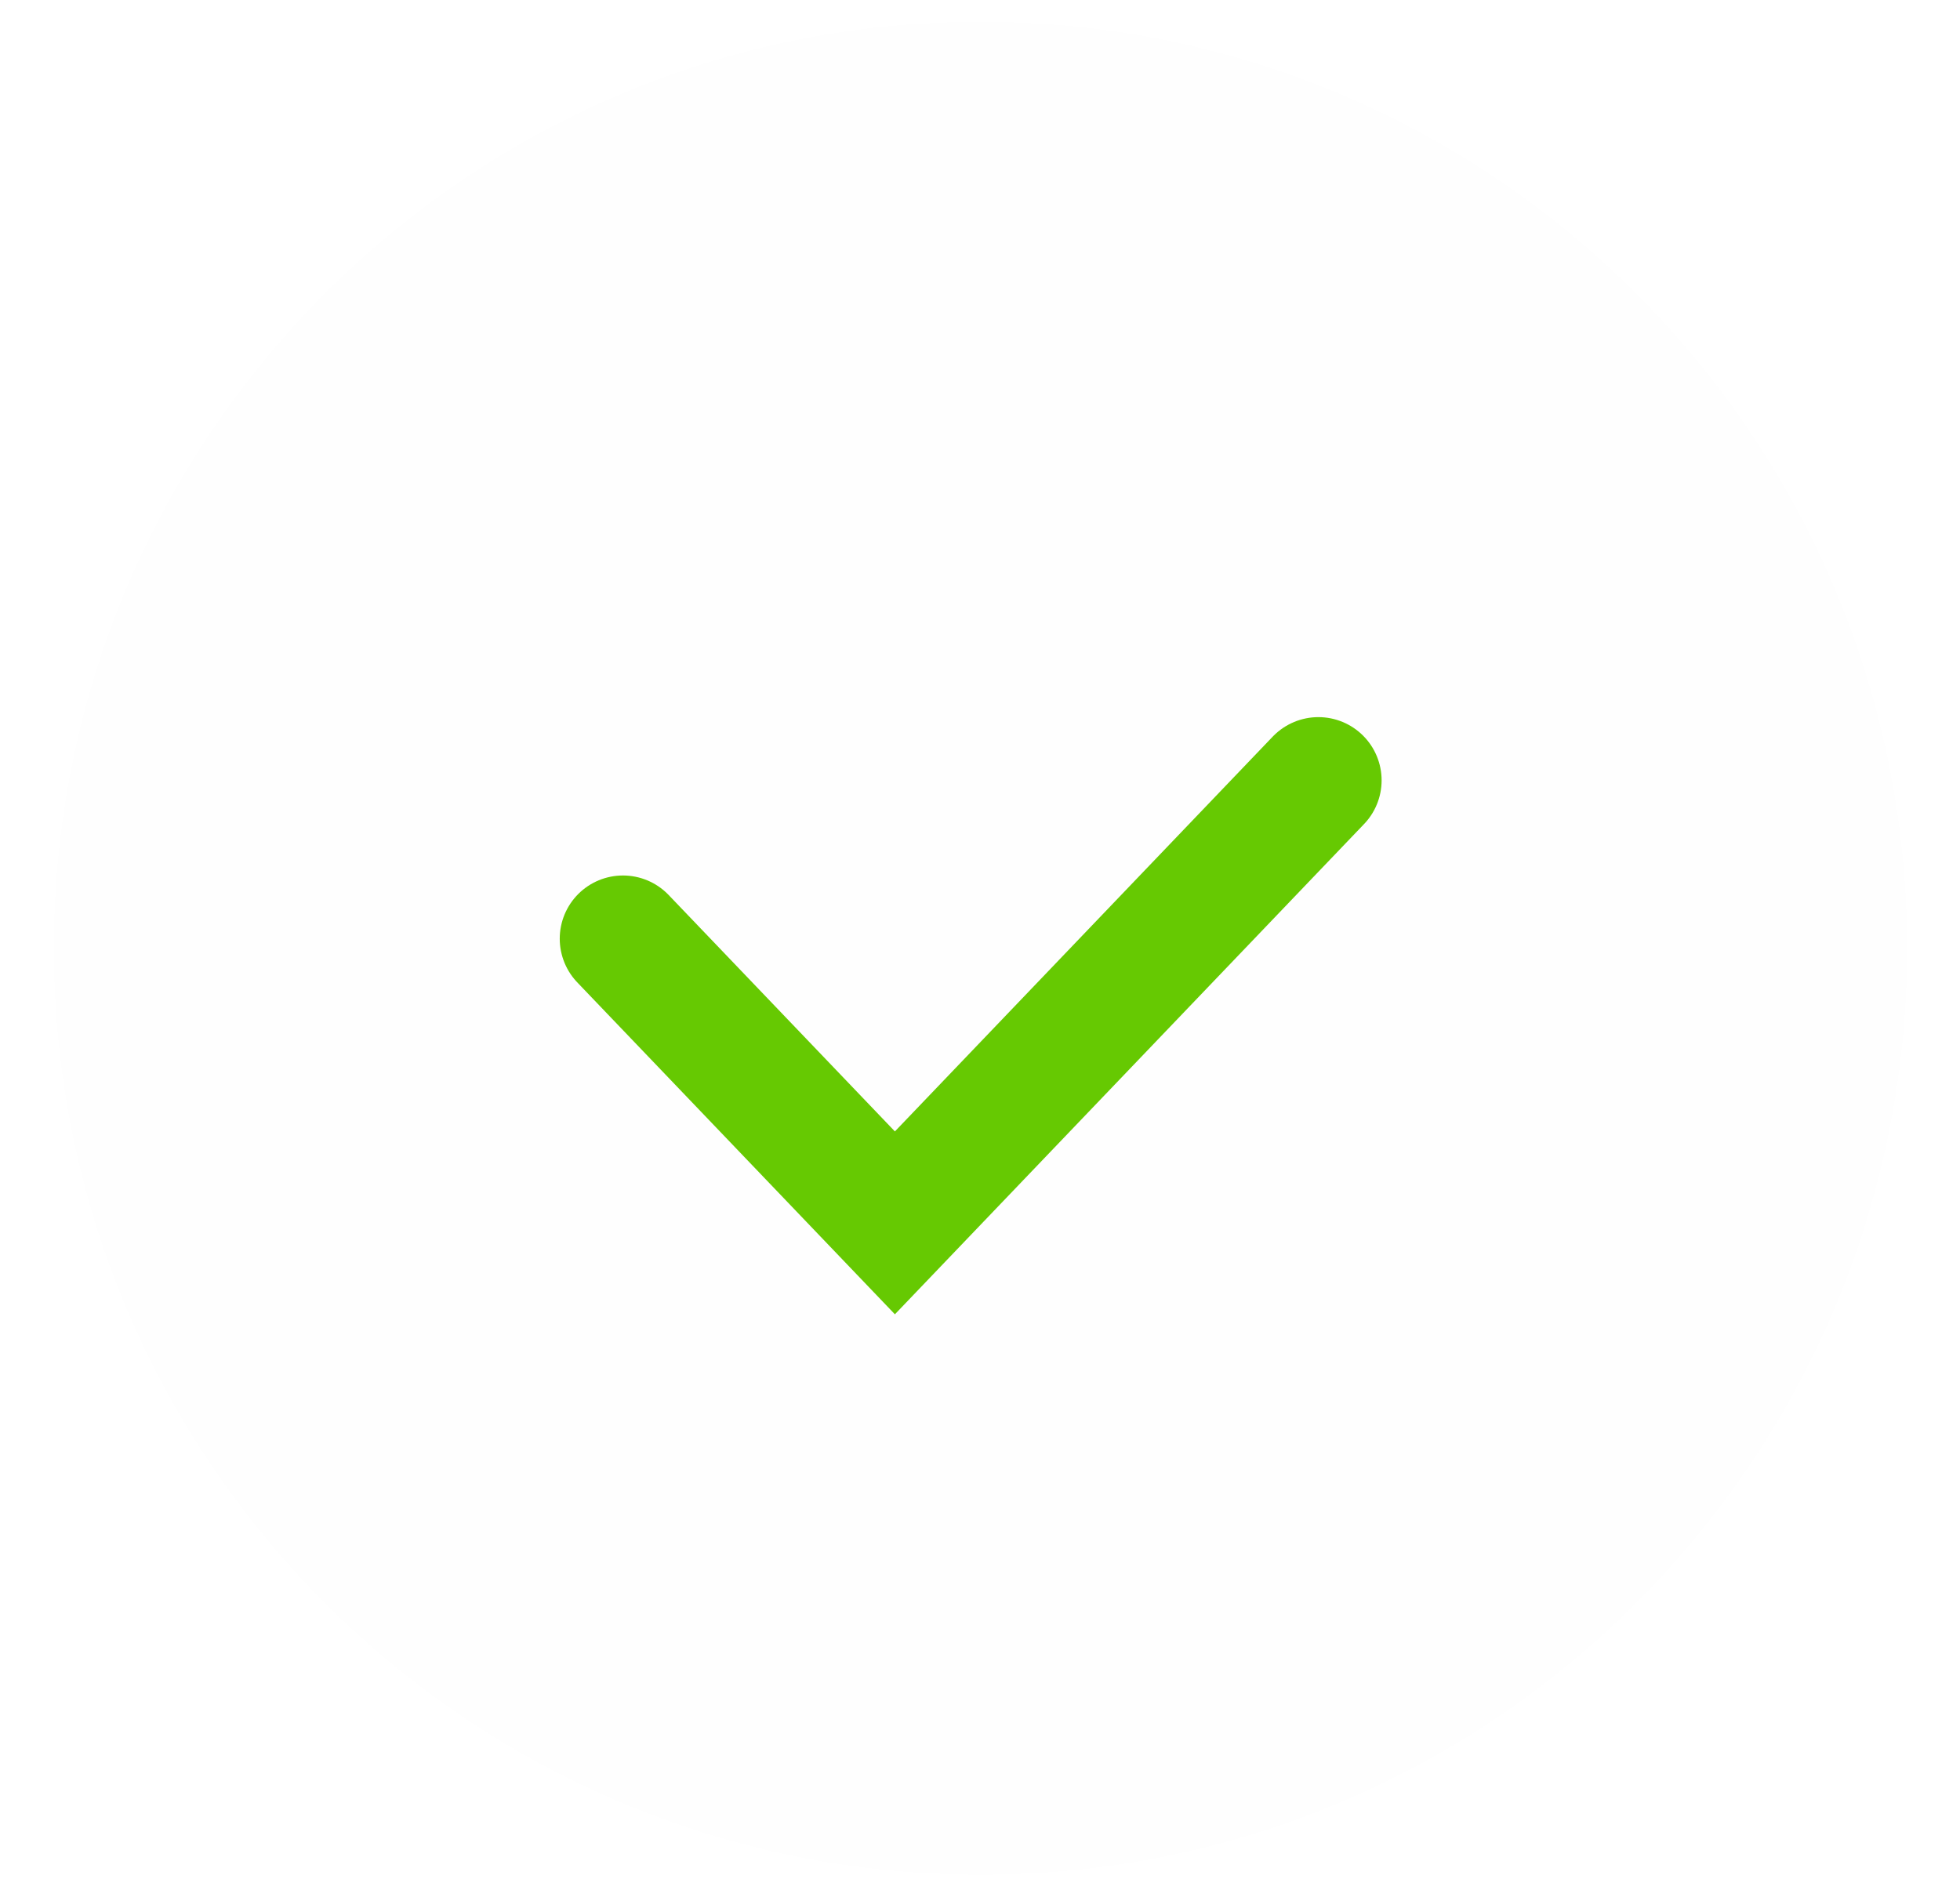
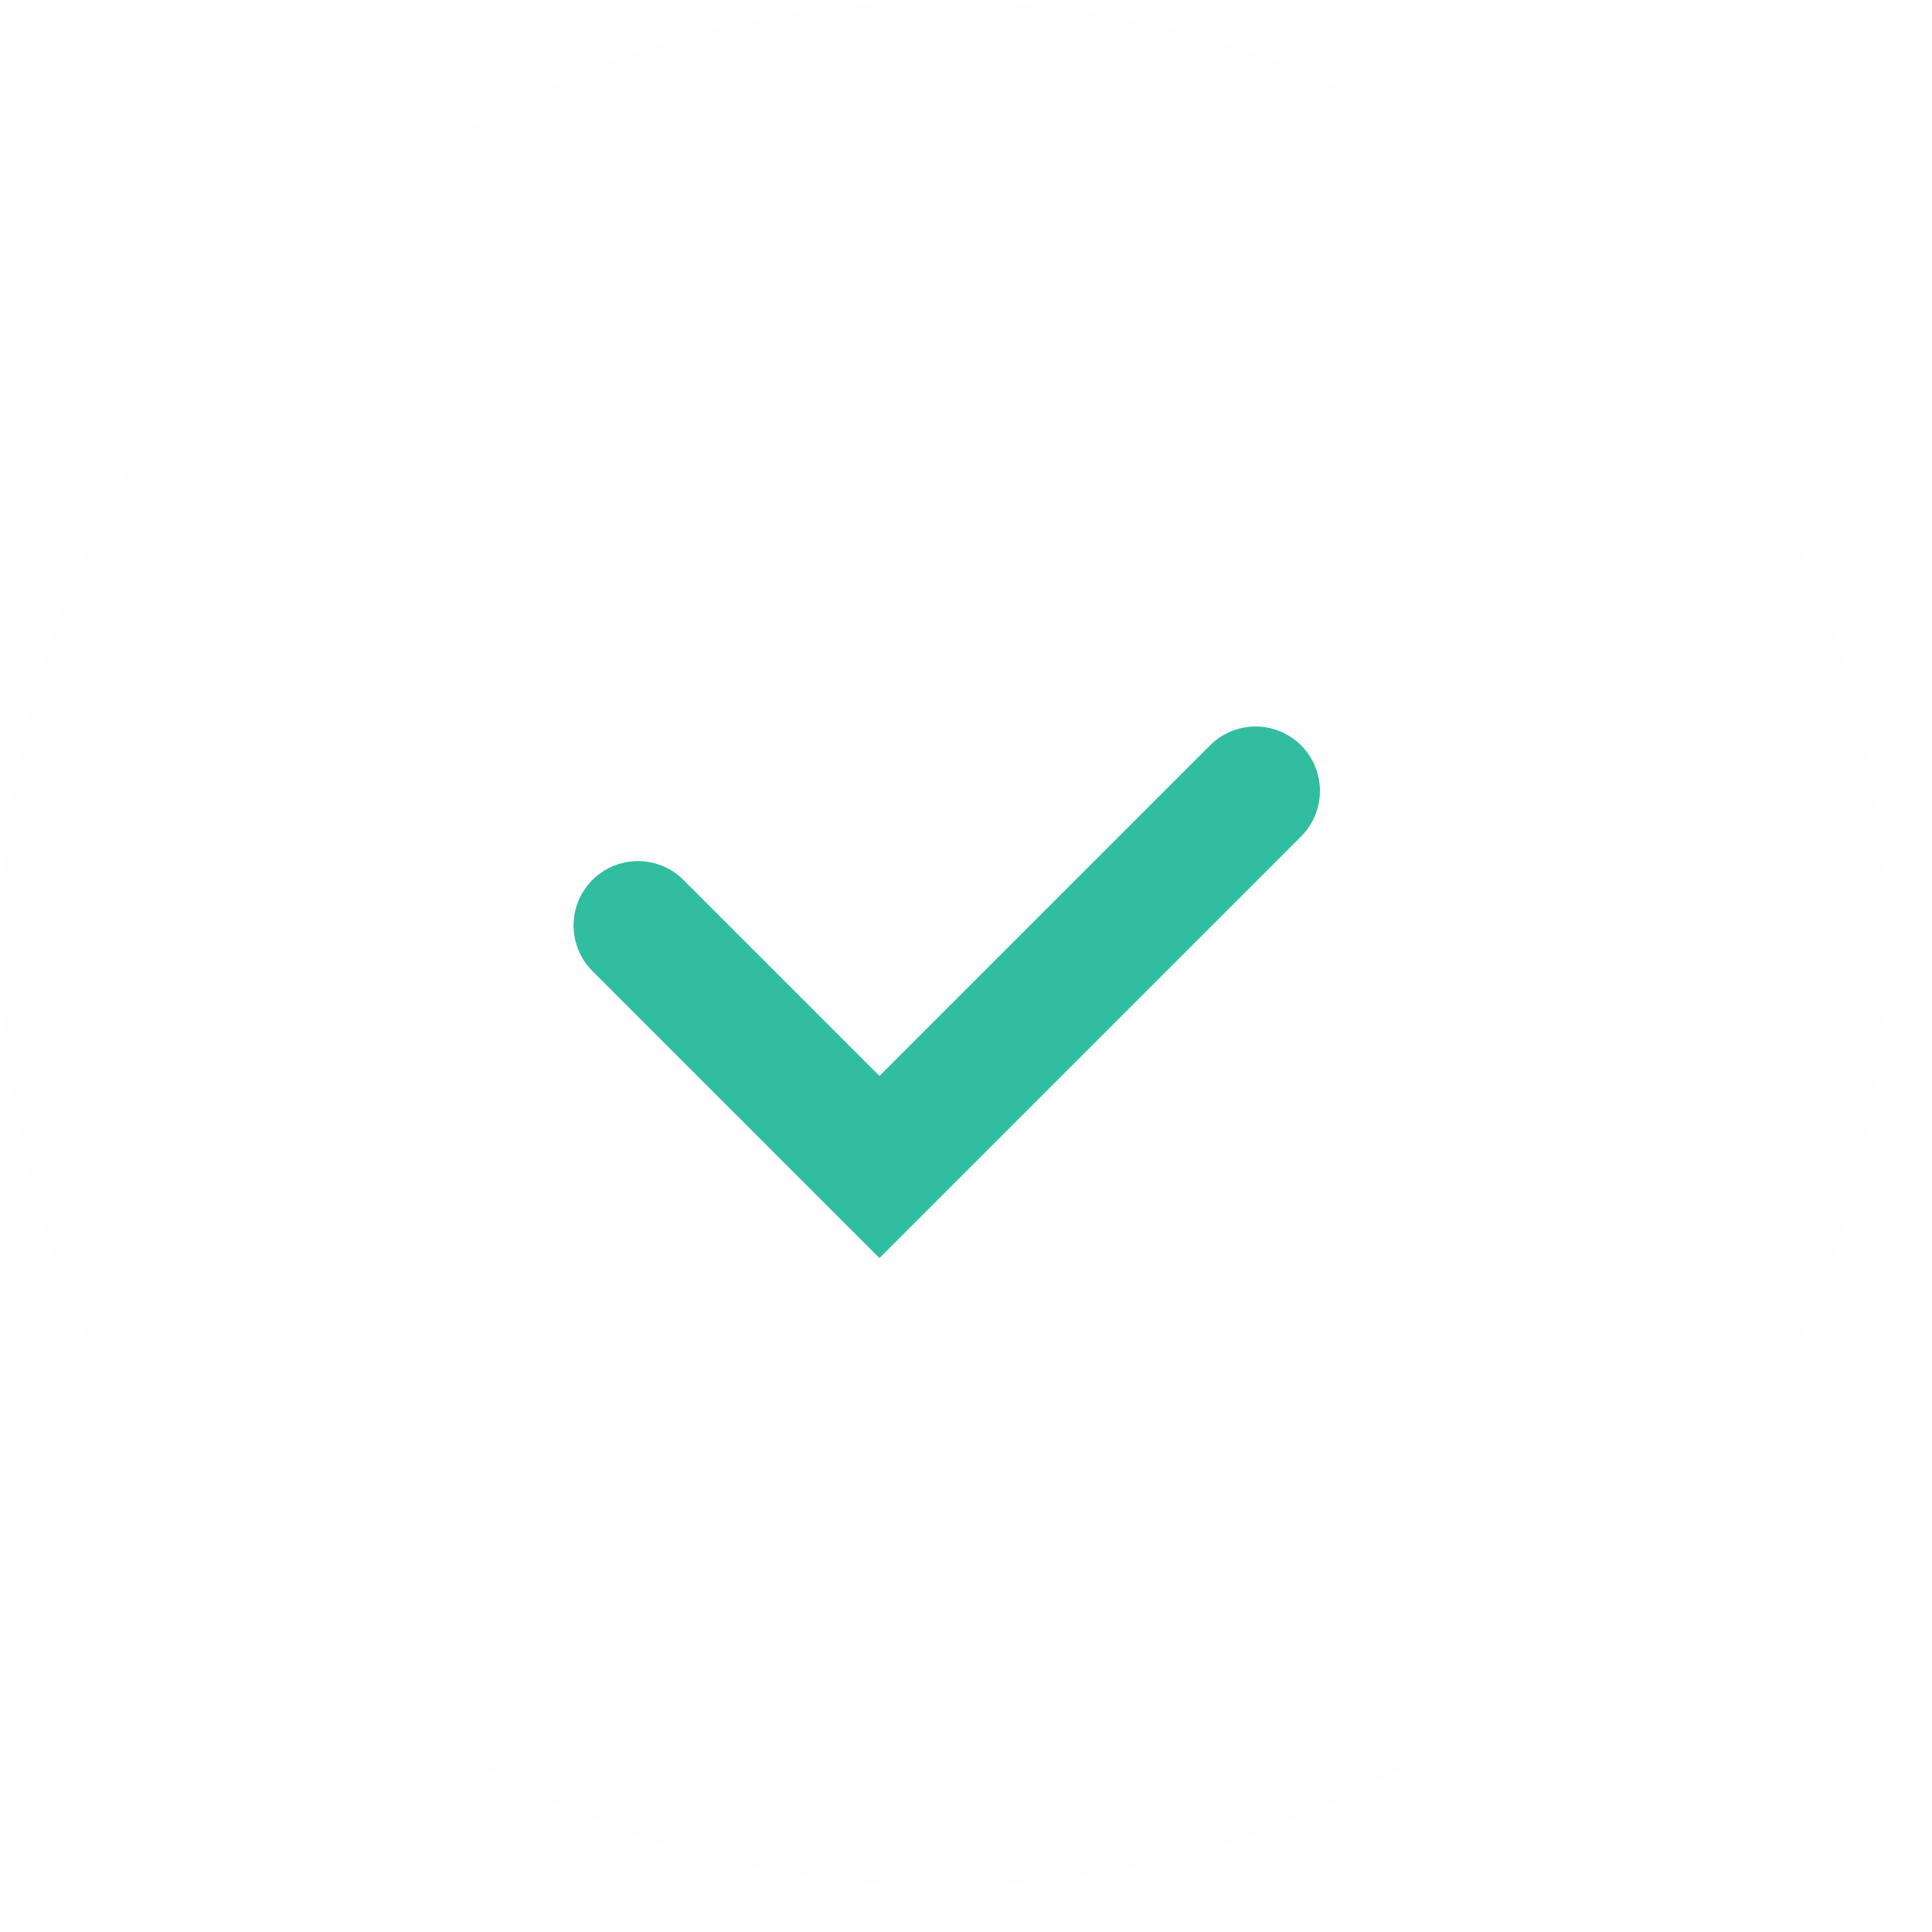
- <svg xmlns="http://www.w3.org/2000/svg" width="31" height="30" viewBox="0 0 31 30" fill="none">
-   <circle cx="15.508" cy="15" r="14.656" fill="#FEFEFE" />
-   <path d="M20.852 12.344L14.154 19.344L9.853 14.849" stroke="#66C902" stroke-width="2" stroke-linecap="round" />
+ <svg xmlns="http://www.w3.org/2000/svg" width="30" height="30" viewBox="0 0 30 30" fill="none">
+   <circle cx="14.656" cy="14.656" r="14.656" fill="#FEFEFE" />
+   <path d="M19.496 12.281L13.656 18.121L9.906 14.371" stroke="#31BDA0" stroke-width="2" stroke-linecap="round" />
</svg>
